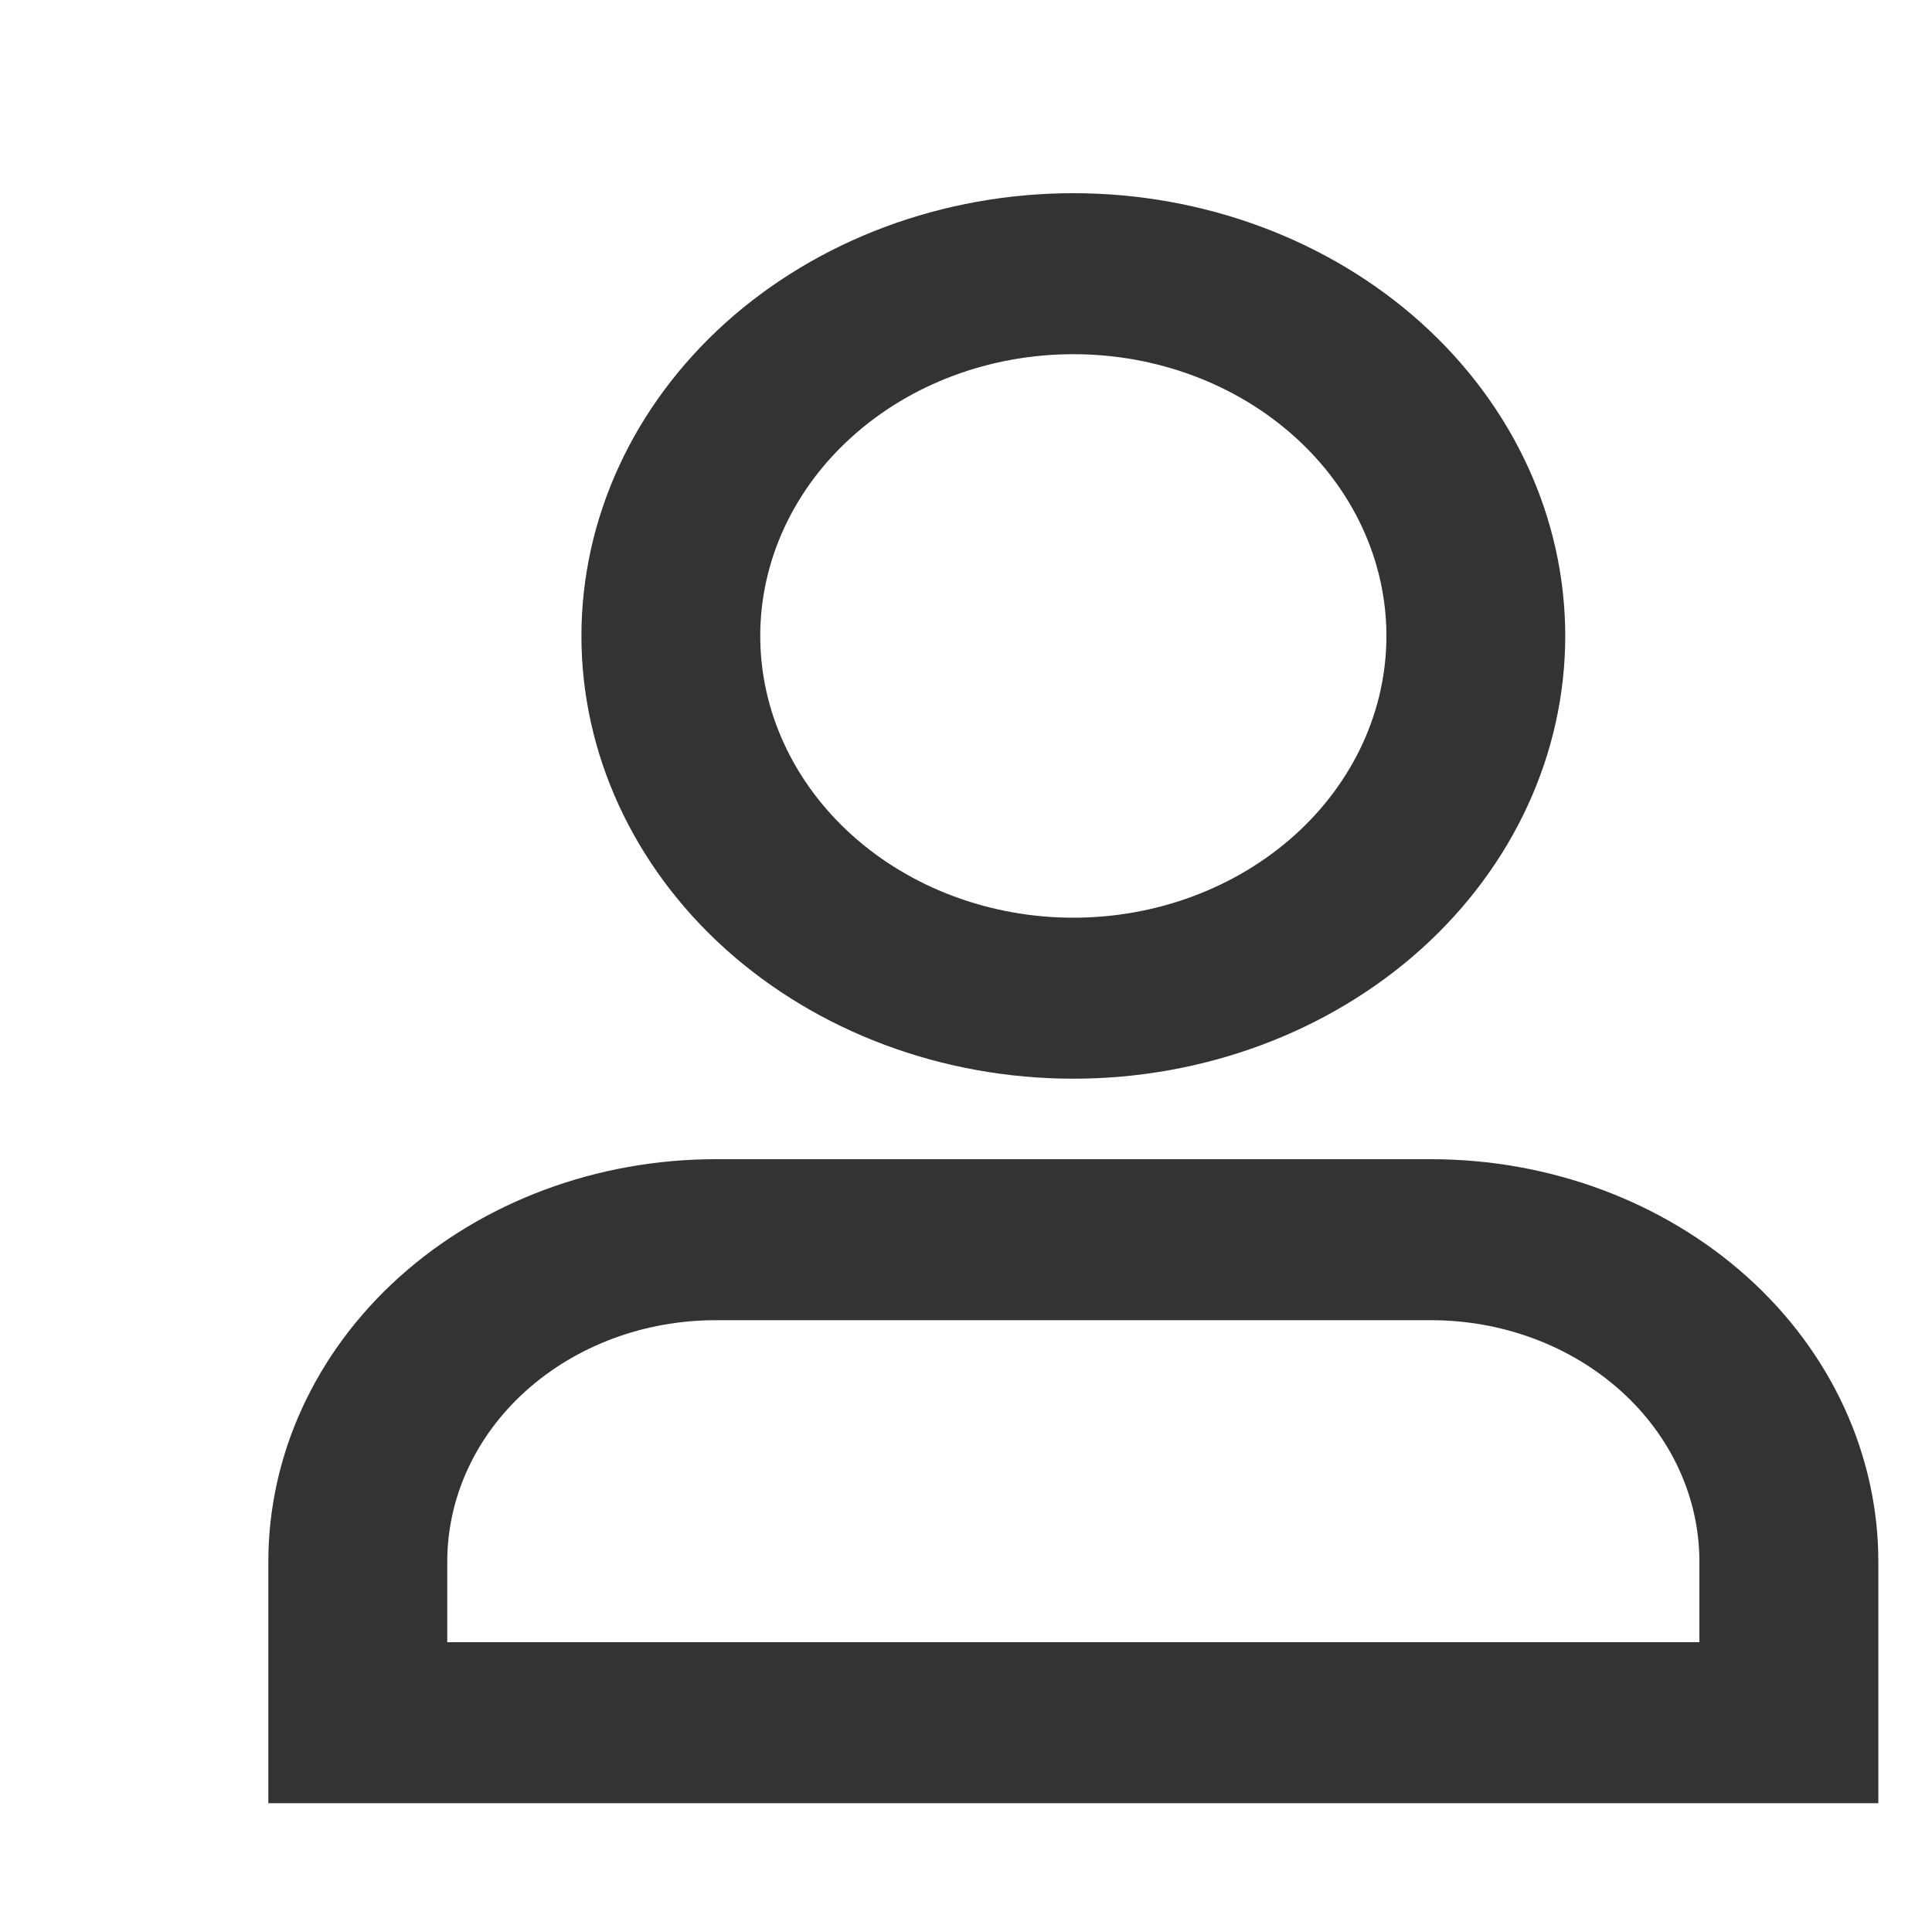
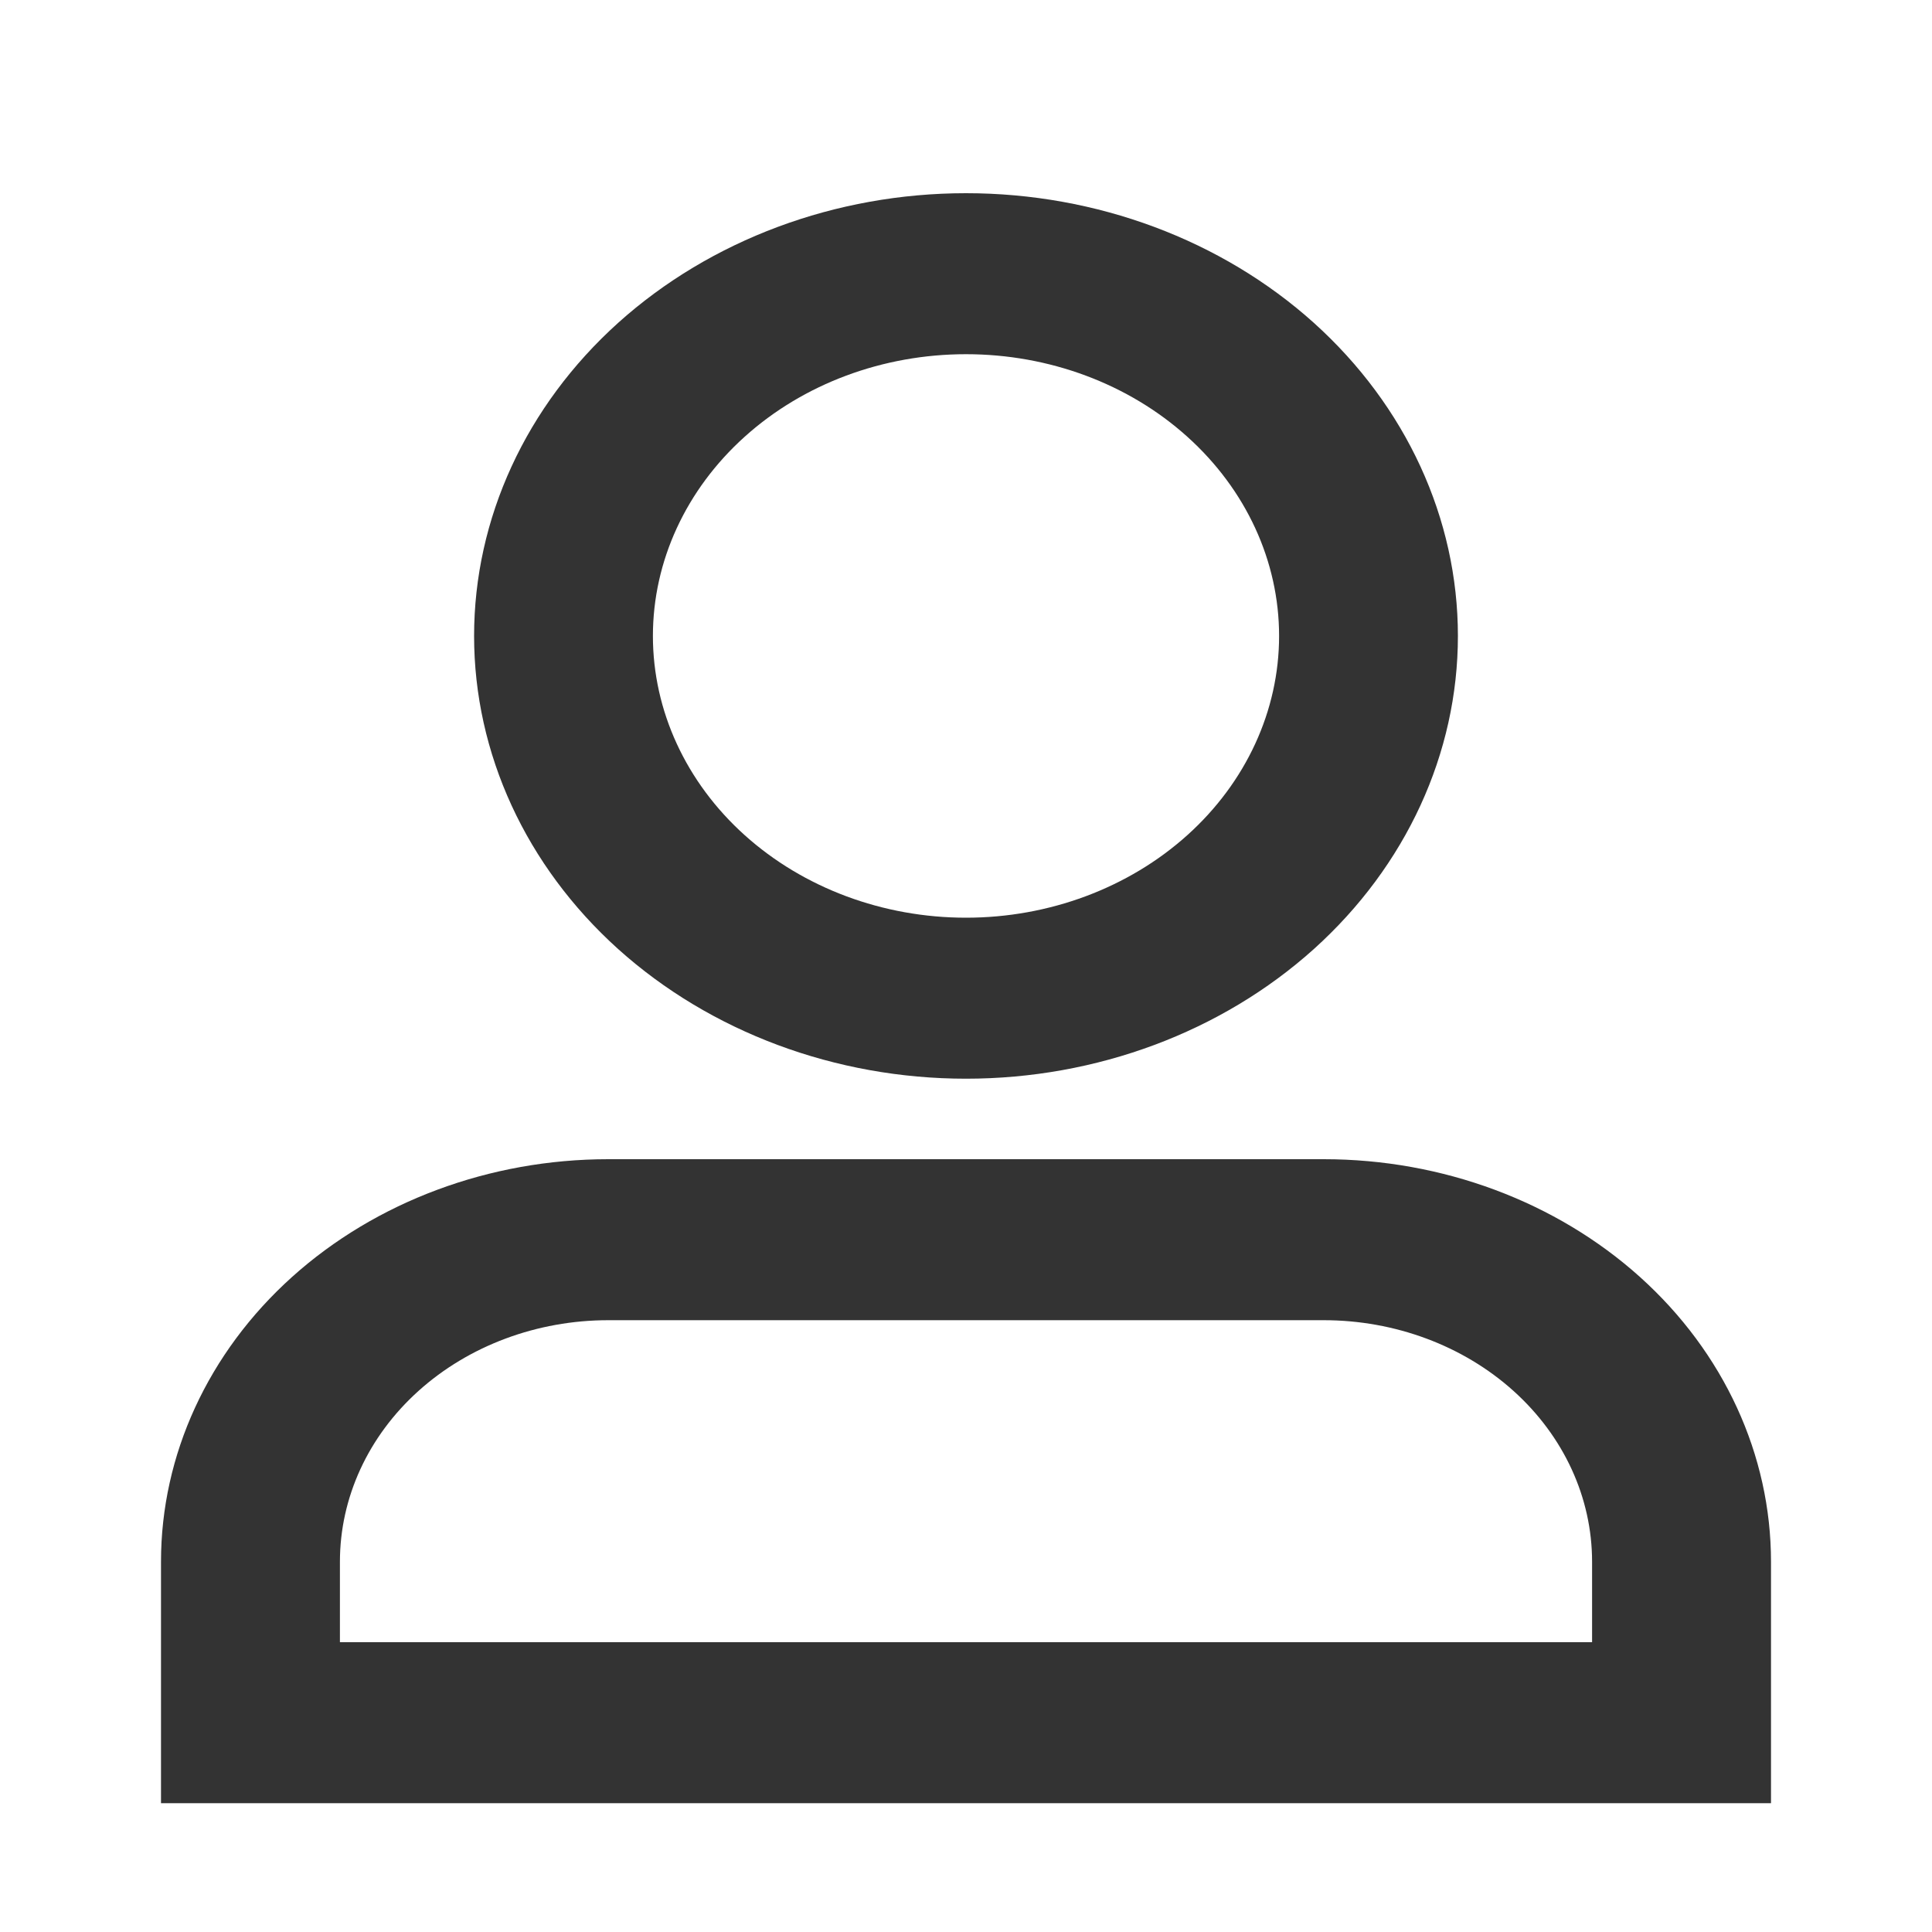
<svg xmlns="http://www.w3.org/2000/svg" width="18" height="18" viewBox="0 0 18 18" fill="none">
-   <path d="M10 3.3C9.226 3.3 8.485 3.576 7.938 4.069C7.391 4.561 7.083 5.229 7.083 5.925C7.083 6.621 7.391 7.289 7.938 7.781C8.485 8.273 9.226 8.55 10 8.55C10.774 8.55 11.515 8.273 12.062 7.781C12.609 7.289 12.917 6.621 12.917 5.925C12.917 5.229 12.609 4.561 12.062 4.069C11.515 3.576 10.774 3.3 10 3.3ZM5.417 5.925C5.417 4.831 5.9 3.782 6.759 3.008C7.619 2.235 8.784 1.8 10 1.8C11.216 1.8 12.381 2.235 13.241 3.008C14.1 3.782 14.583 4.831 14.583 5.925C14.583 7.019 14.1 8.068 13.241 8.842C12.381 9.615 11.216 10.05 10 10.05C8.784 10.05 7.619 9.615 6.759 8.842C5.9 8.068 5.417 7.019 5.417 5.925ZM2.5 14.55C2.5 13.555 2.939 12.601 3.72 11.898C4.502 11.195 5.562 10.8 6.667 10.8H13.333C14.438 10.8 15.498 11.195 16.28 11.898C17.061 12.601 17.5 13.555 17.5 14.55V16.8H2.5V14.55ZM6.667 12.3C6.004 12.3 5.368 12.537 4.899 12.959C4.43 13.381 4.167 13.953 4.167 14.55V15.3H15.833V14.55C15.833 13.953 15.57 13.381 15.101 12.959C14.632 12.537 13.996 12.3 13.333 12.3H6.667Z" fill="#333333" />
+   <path d="M9 3.3C8.226 3.3 7.485 3.576 6.938 4.069C6.391 4.561 6.083 5.229 6.083 5.925C6.083 6.621 6.391 7.289 6.938 7.781C7.485 8.273 8.226 8.55 9 8.55C9.774 8.55 10.515 8.273 11.062 7.781C11.609 7.289 11.917 6.621 11.917 5.925C11.917 5.229 11.609 4.561 11.062 4.069C10.515 3.576 9.774 3.3 9 3.3ZM4.417 5.925C4.417 4.831 4.9 3.782 5.759 3.008C6.619 2.235 7.784 1.8 9 1.8C10.216 1.8 11.381 2.235 12.241 3.008C13.1 3.782 13.583 4.831 13.583 5.925C13.583 7.019 13.1 8.068 12.241 8.842C11.381 9.615 10.216 10.05 9 10.05C7.784 10.05 6.619 9.615 5.759 8.842C4.9 8.068 4.417 7.019 4.417 5.925ZM1.5 14.55C1.5 13.555 1.939 12.601 2.72 11.898C3.502 11.195 4.562 10.8 5.667 10.8H12.333C13.438 10.8 14.498 11.195 15.28 11.898C16.061 12.601 16.5 13.555 16.5 14.55V16.8H1.5V14.55ZM5.667 12.3C5.004 12.3 4.368 12.537 3.899 12.959C3.43 13.381 3.167 13.953 3.167 14.55V15.3H14.833V14.55C14.833 13.953 14.57 13.381 14.101 12.959C13.632 12.537 12.996 12.3 12.333 12.3H5.667Z" fill="#333333" />
</svg>
